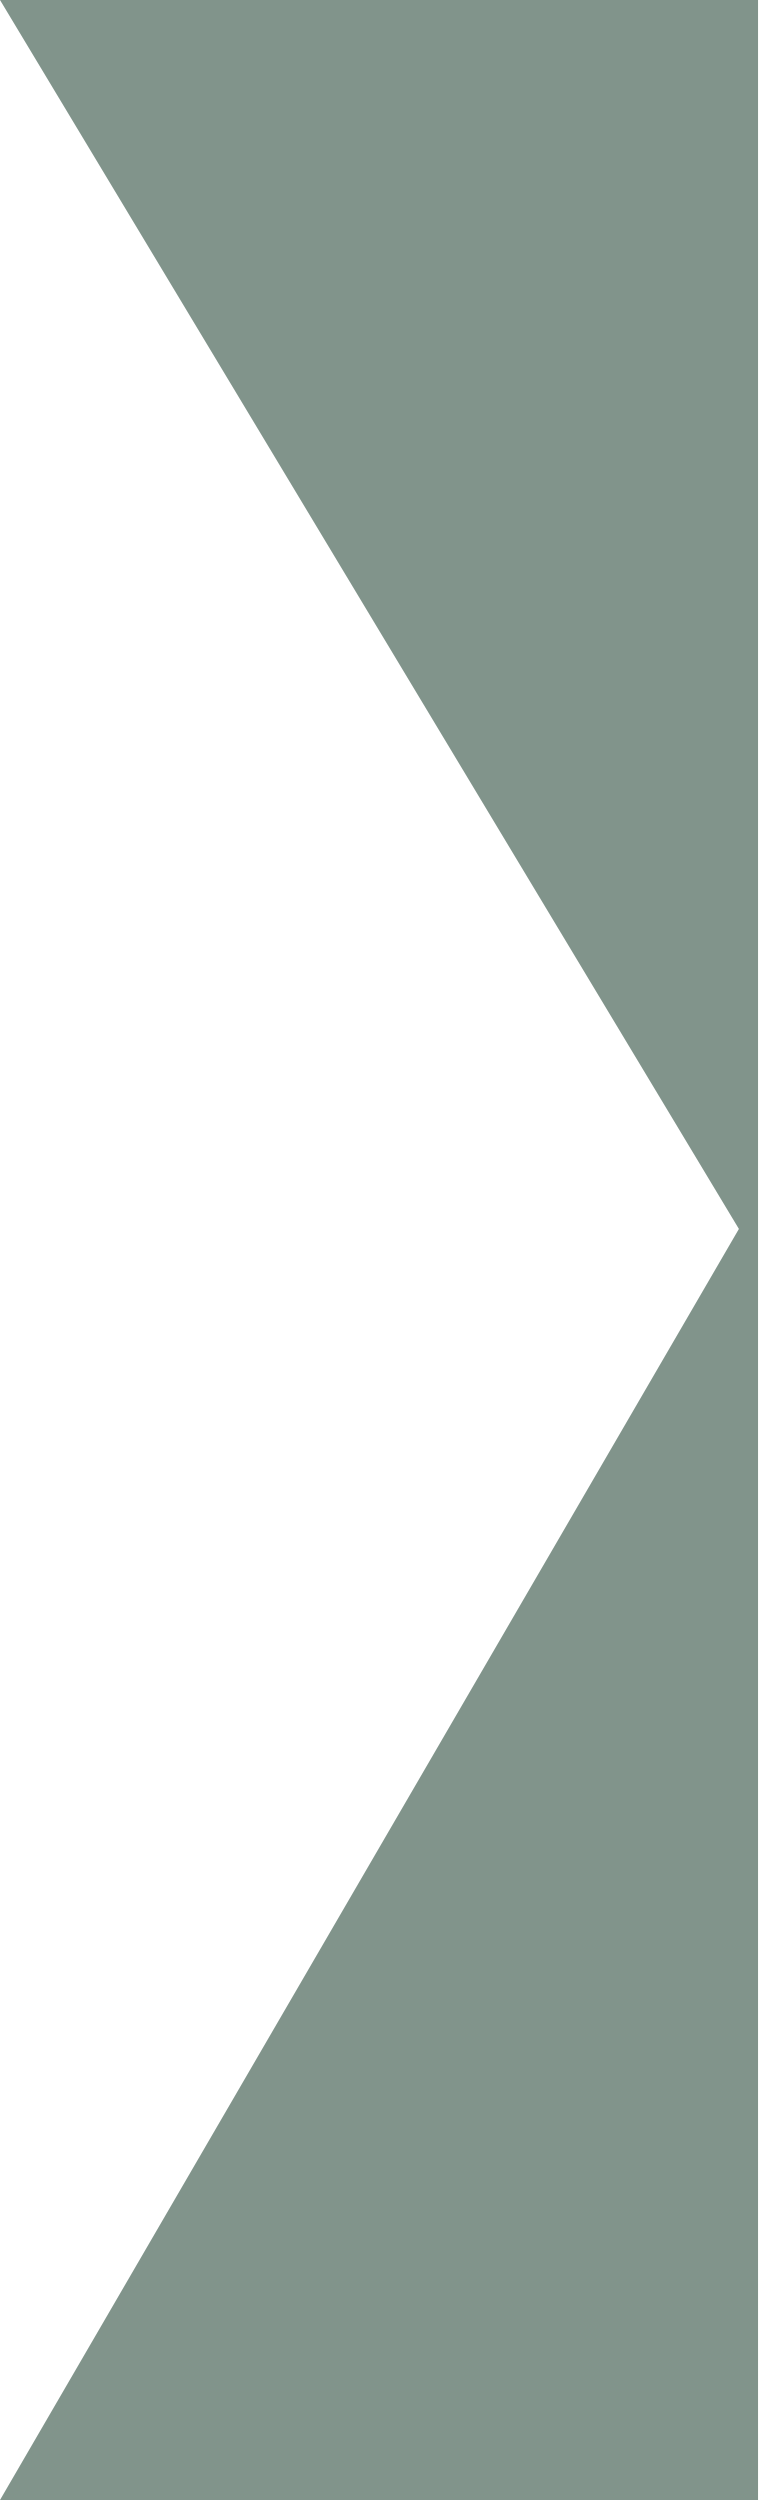
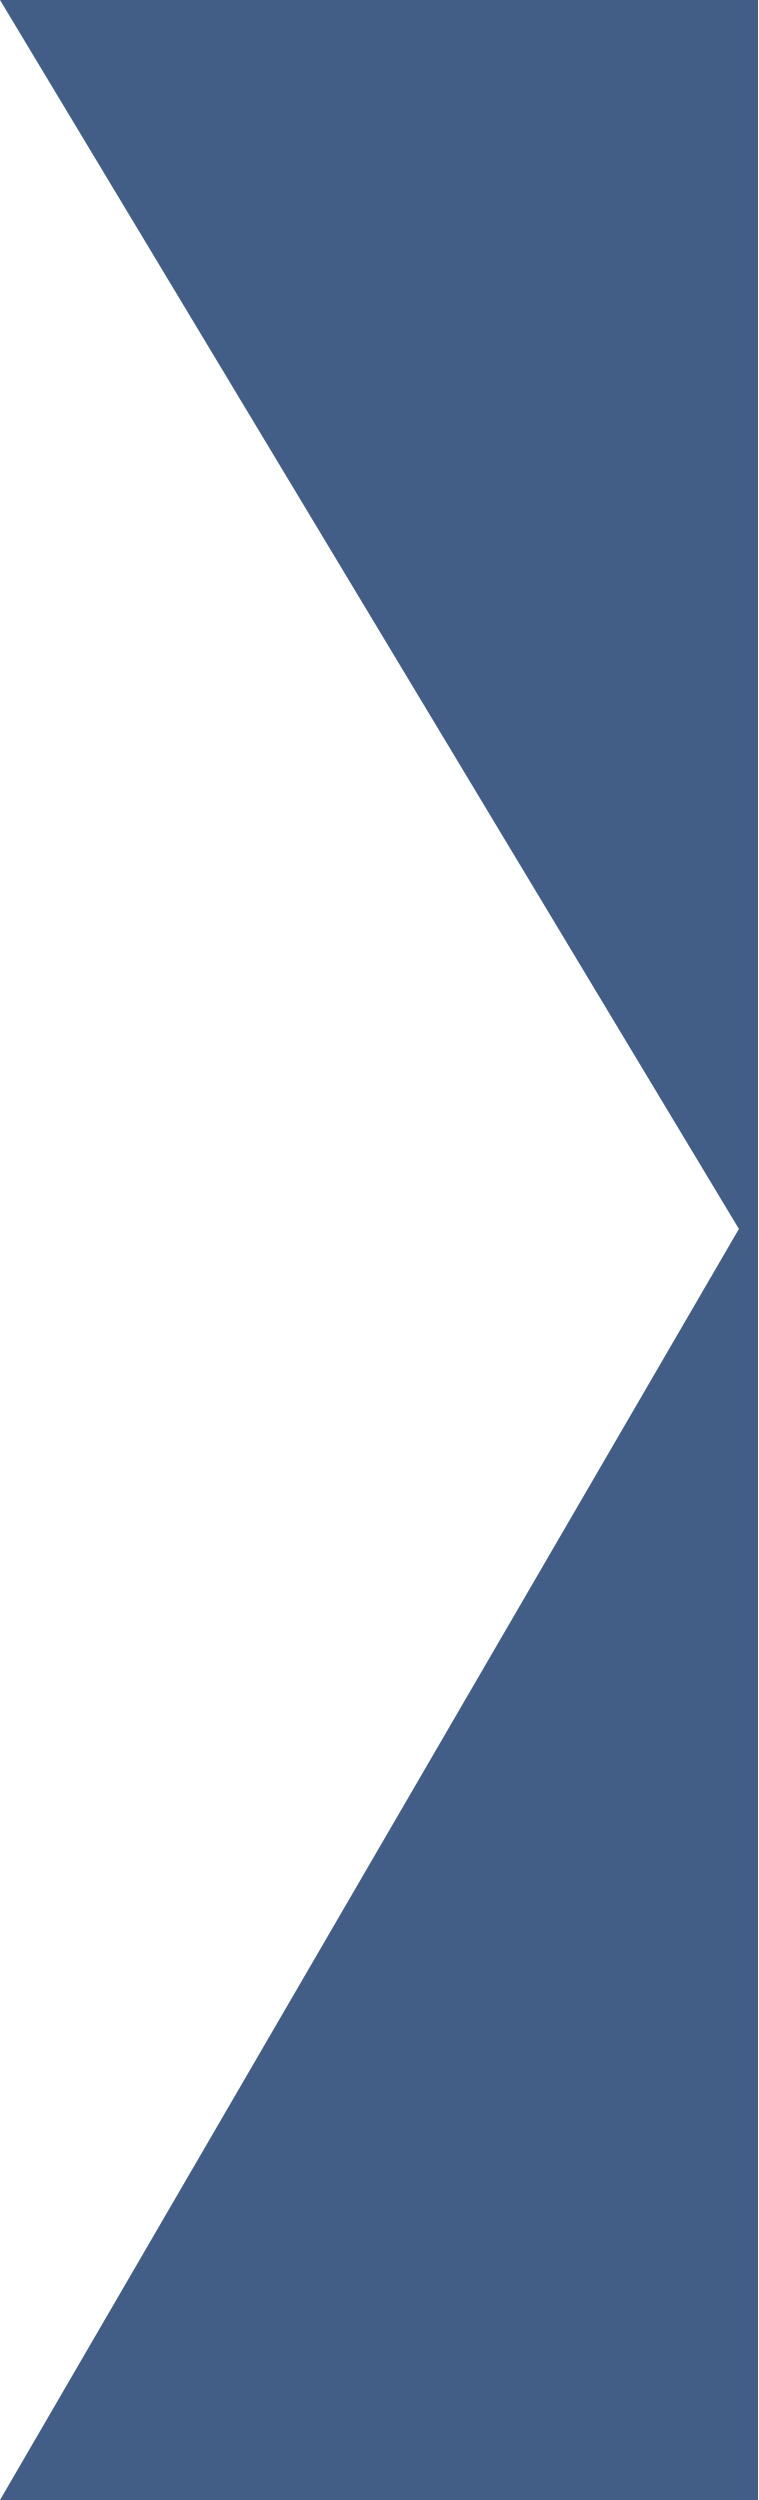
<svg xmlns="http://www.w3.org/2000/svg" version="1.1" id="Capa_1" x="0px" y="0px" viewBox="0 0 19.8 65.3" style="enable-background:new 0 0 19.8 65.3;" xml:space="preserve">
  <style type="text/css">
- 	.st0{fill:#81948B;}
+ 	.st0{fill:#425e87;}
</style>
  <polygon class="st0" points="19.8,65.3 19.8,0 0,0 19.3,32.1 0,65.3 " />
</svg>
